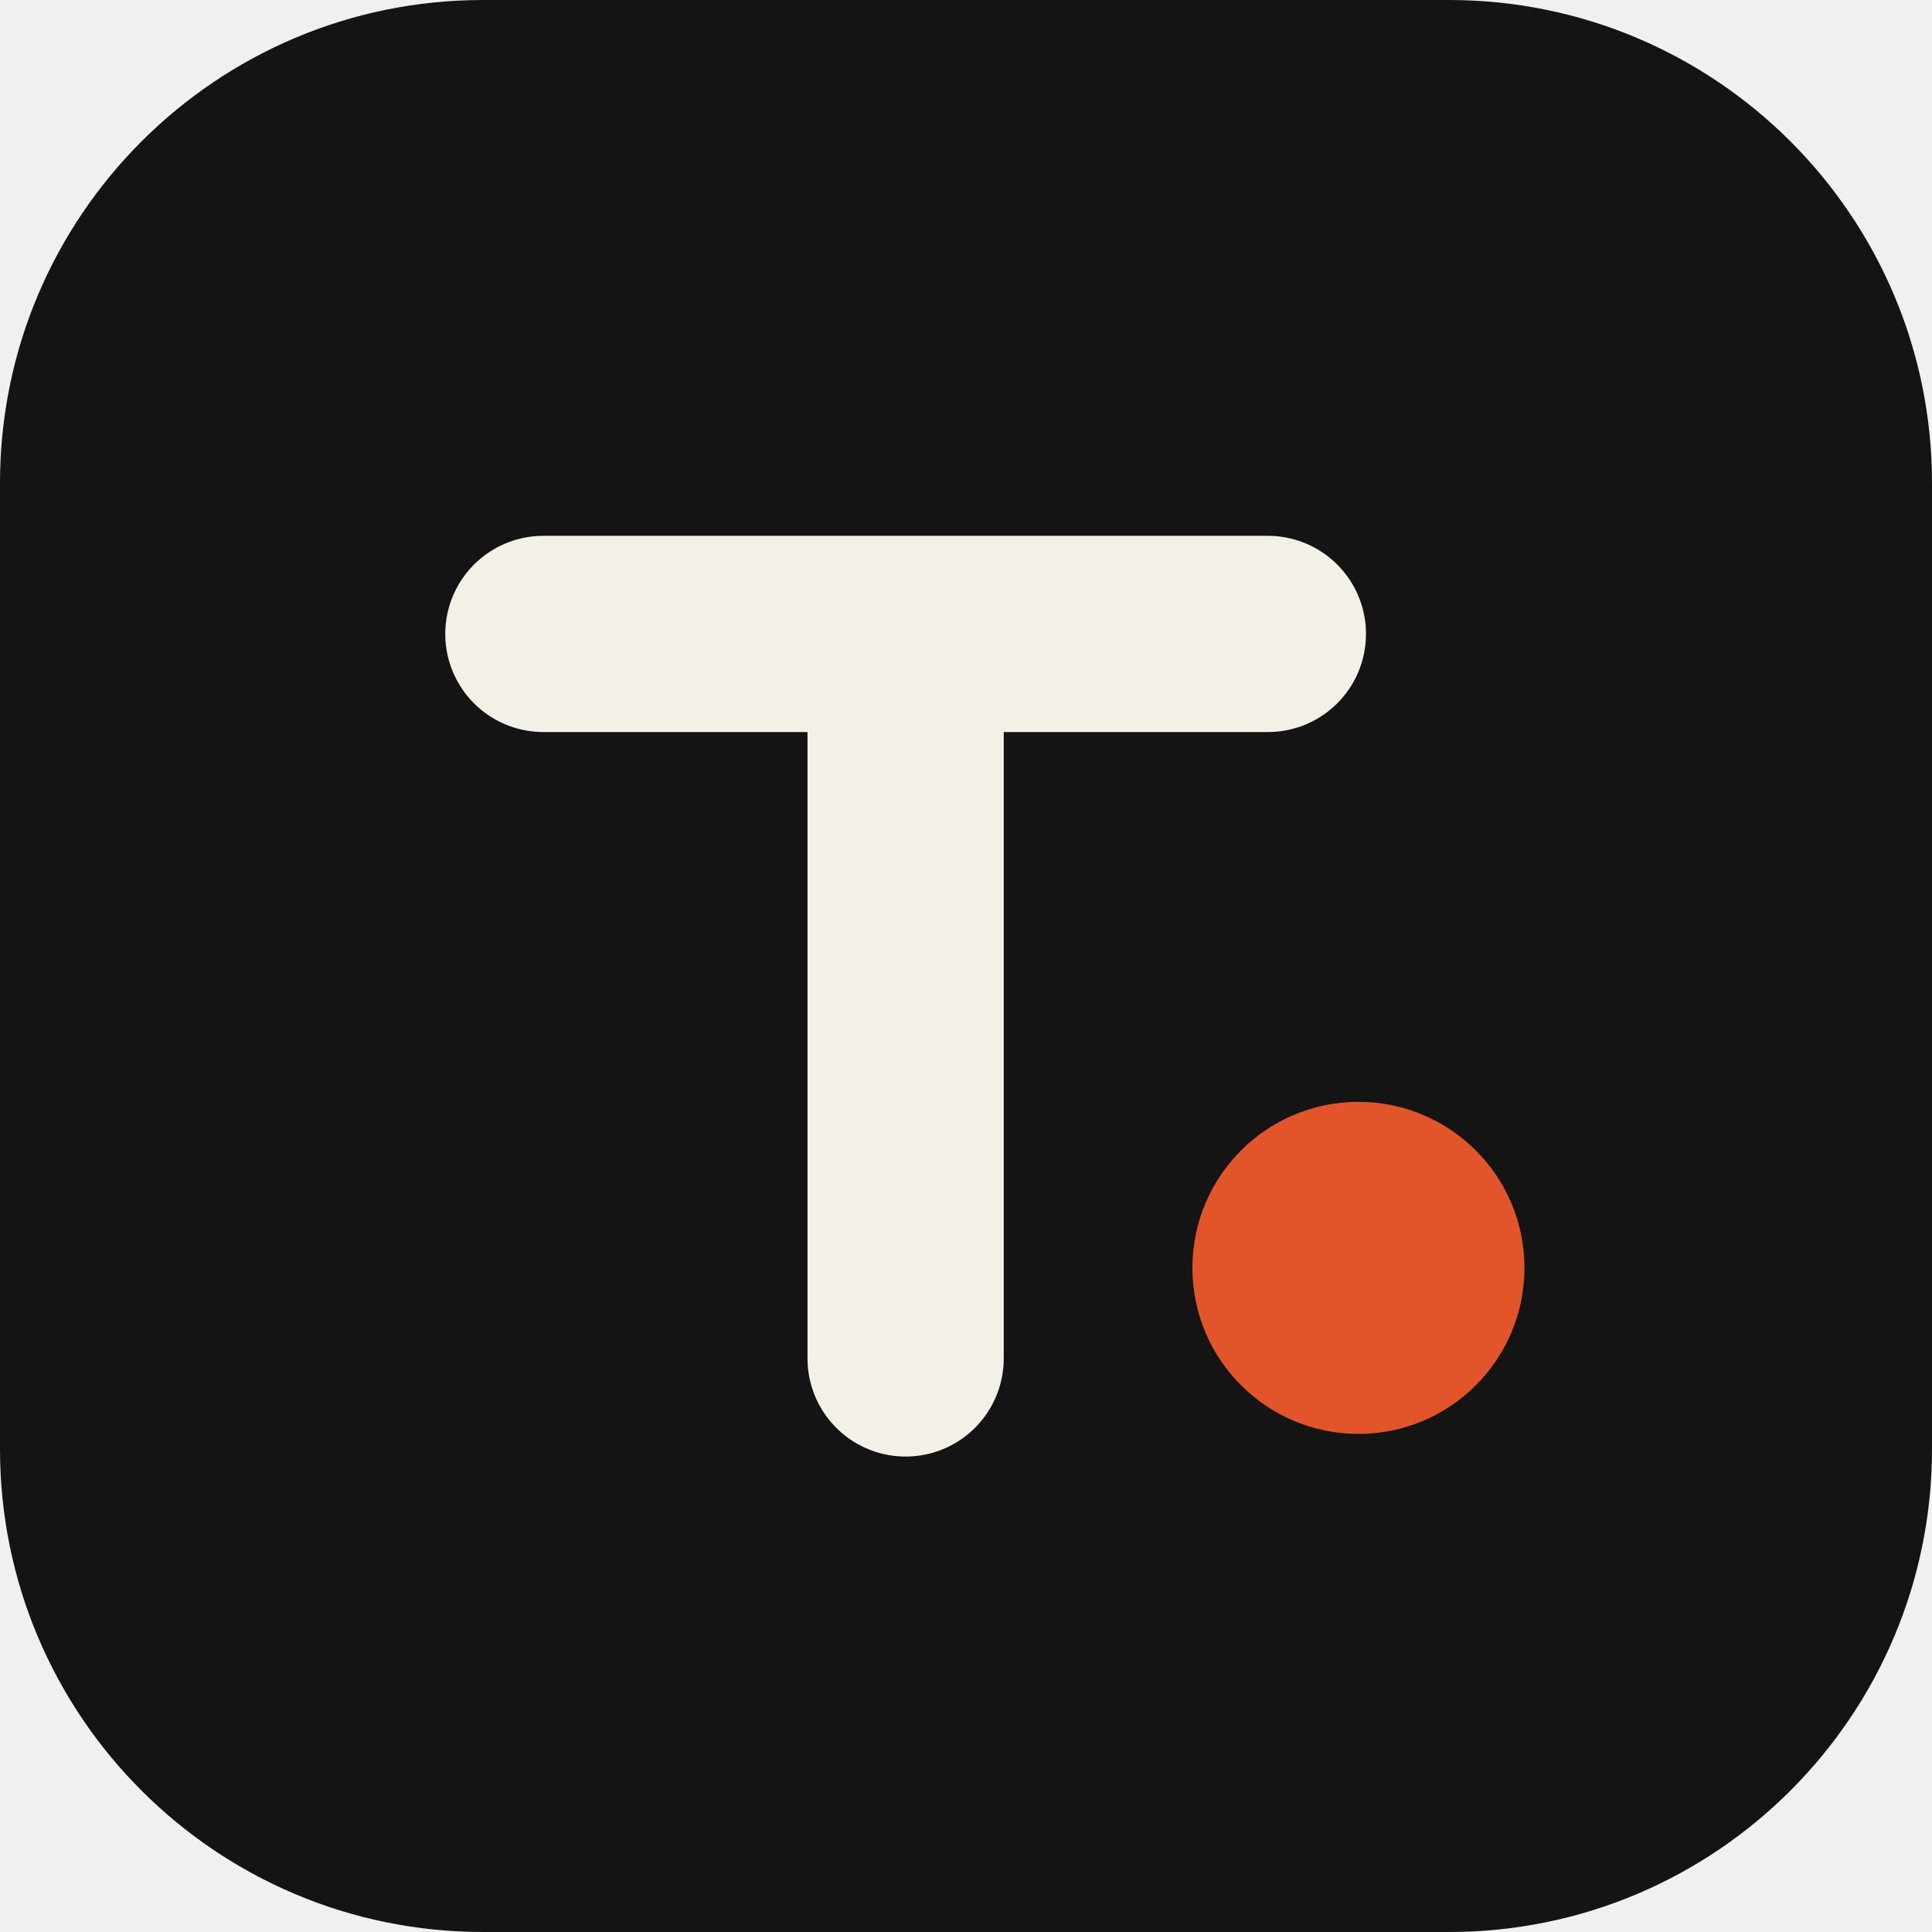
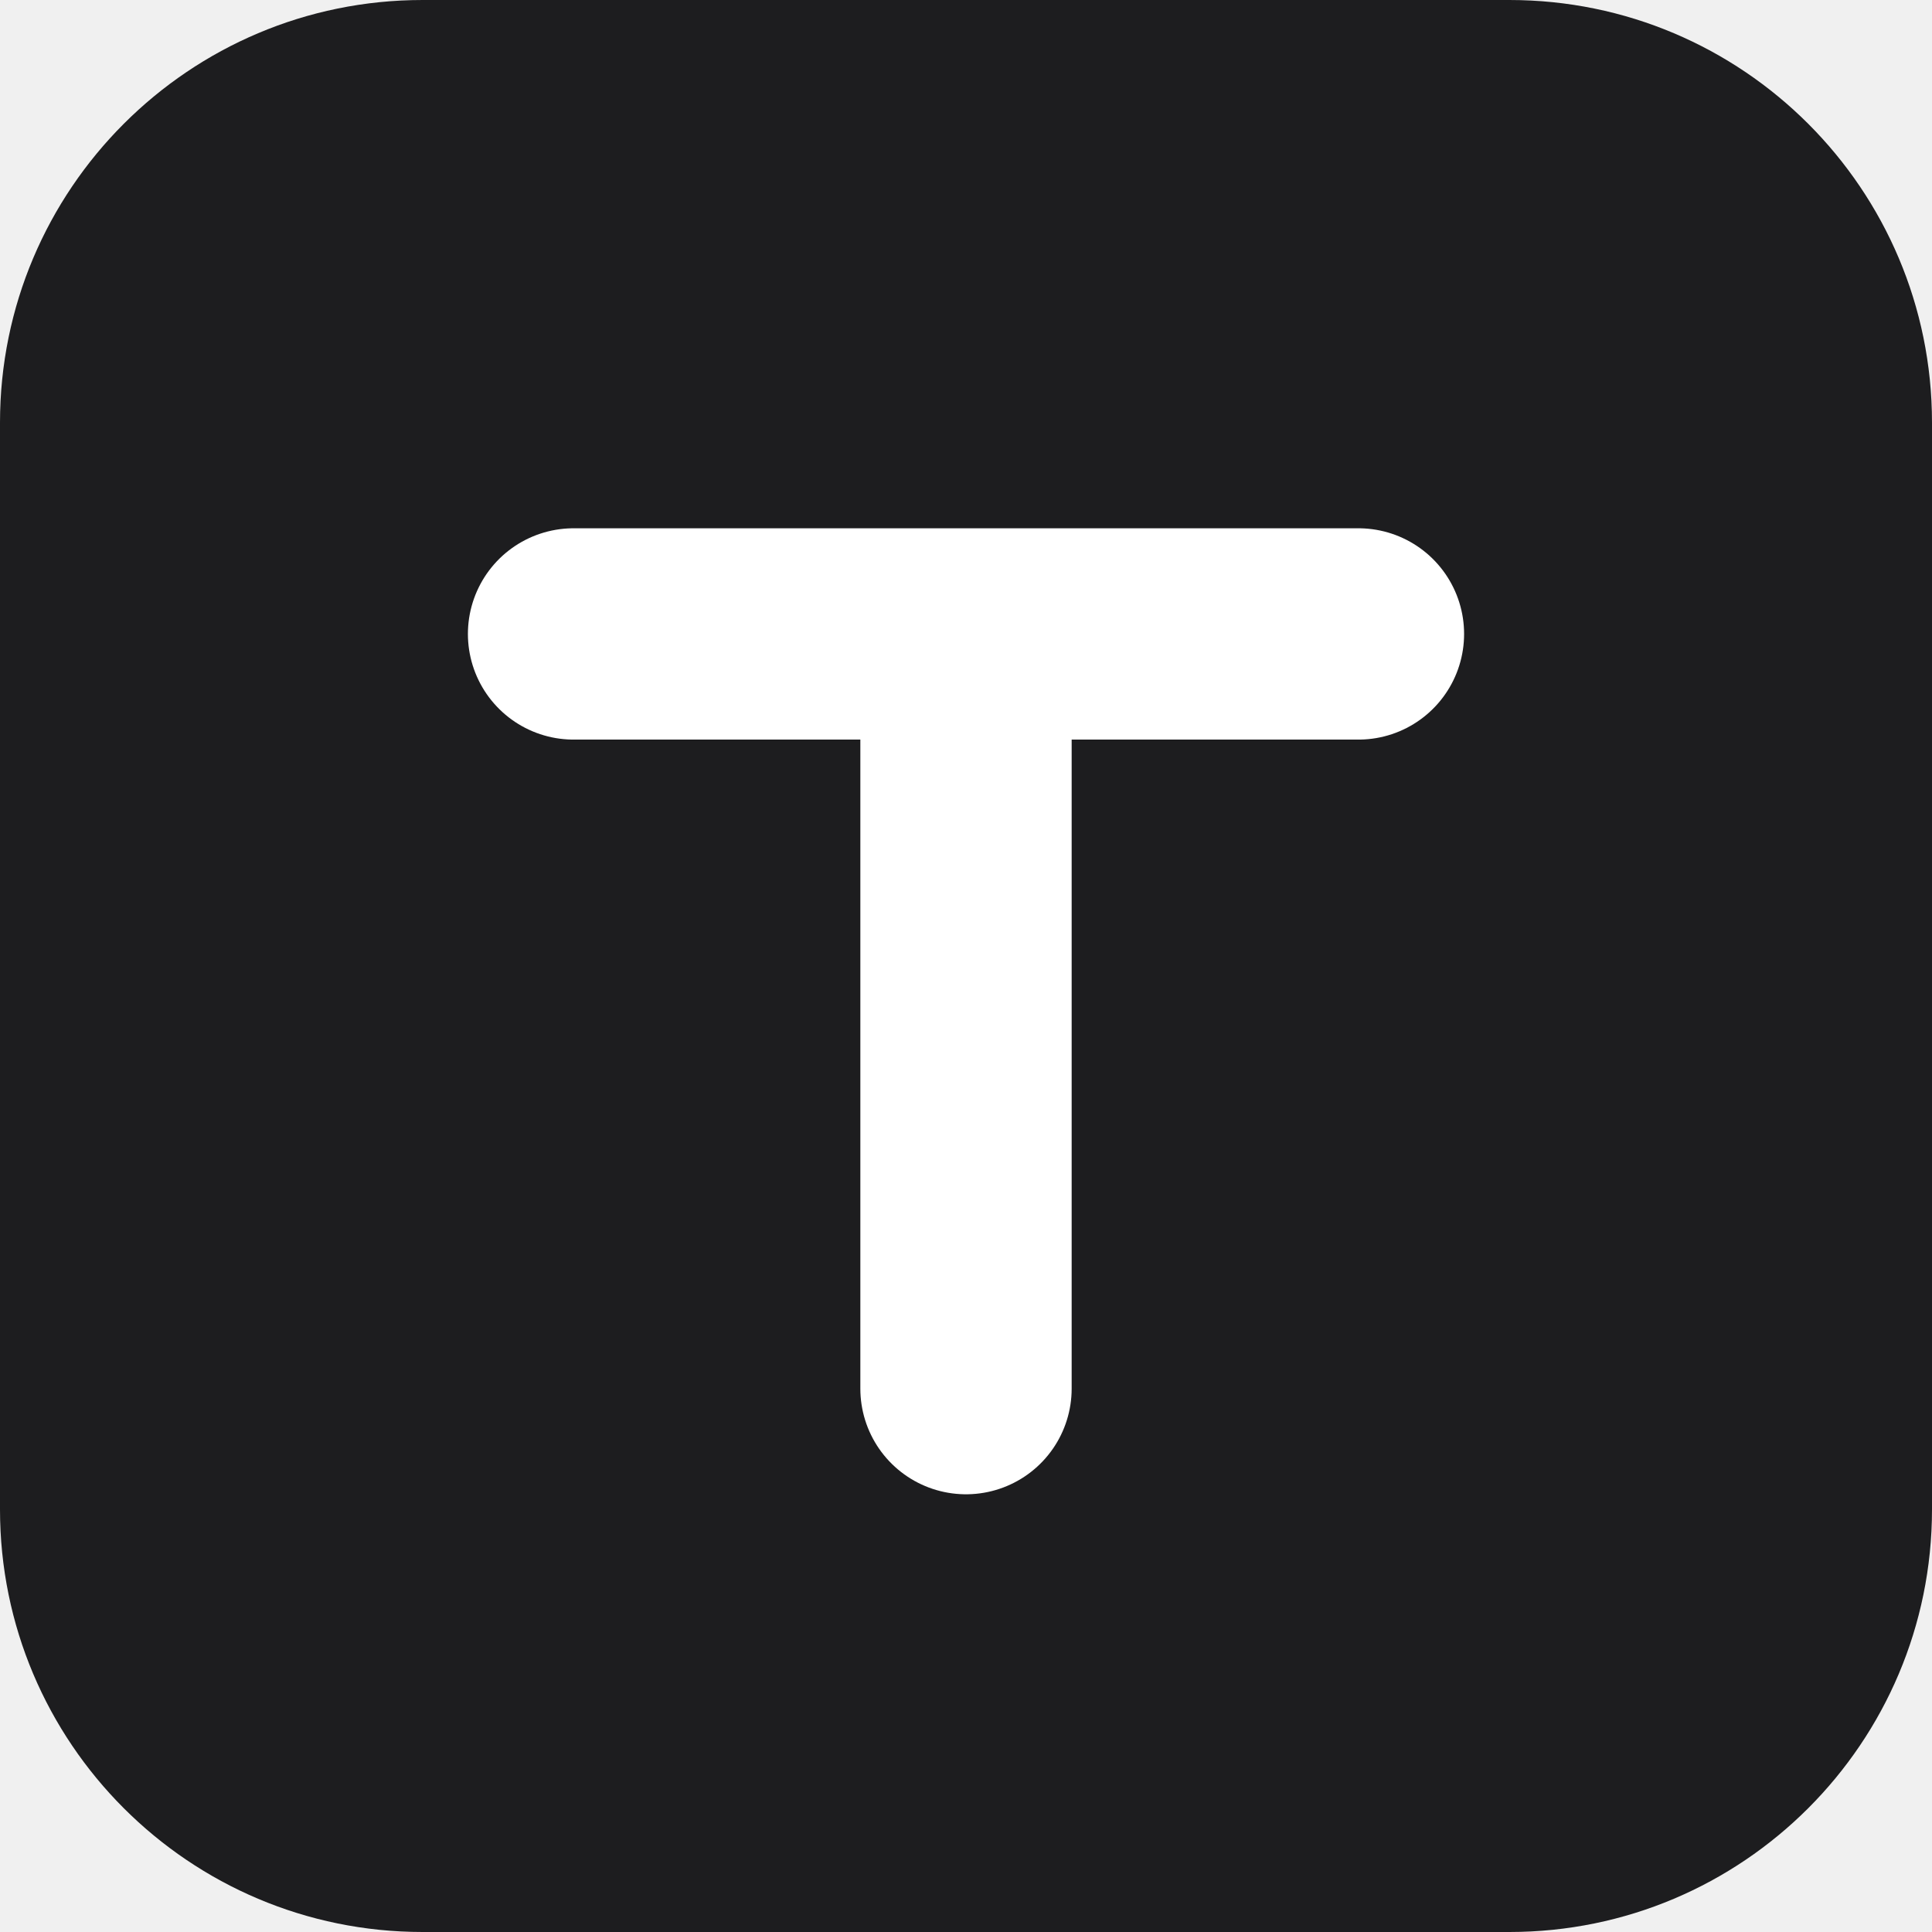
<svg xmlns="http://www.w3.org/2000/svg" viewBox="0 0 64 64">
-   <rect width="64" height="64" rx="16" fill="#141414" />
-   <path d="M18 21h24M30 21v24" stroke="#f3f0e8" stroke-width="6.5" stroke-linecap="round" />
-   <circle cx="45" cy="42" r="5.5" fill="#e2552b" />
+   <rect width="64" height="64" rx="14" fill="#1d1d1f" />
+   <path d="M19 21h26M32 21v25" stroke="#fff" stroke-width="7" stroke-linecap="round" />
</svg>
